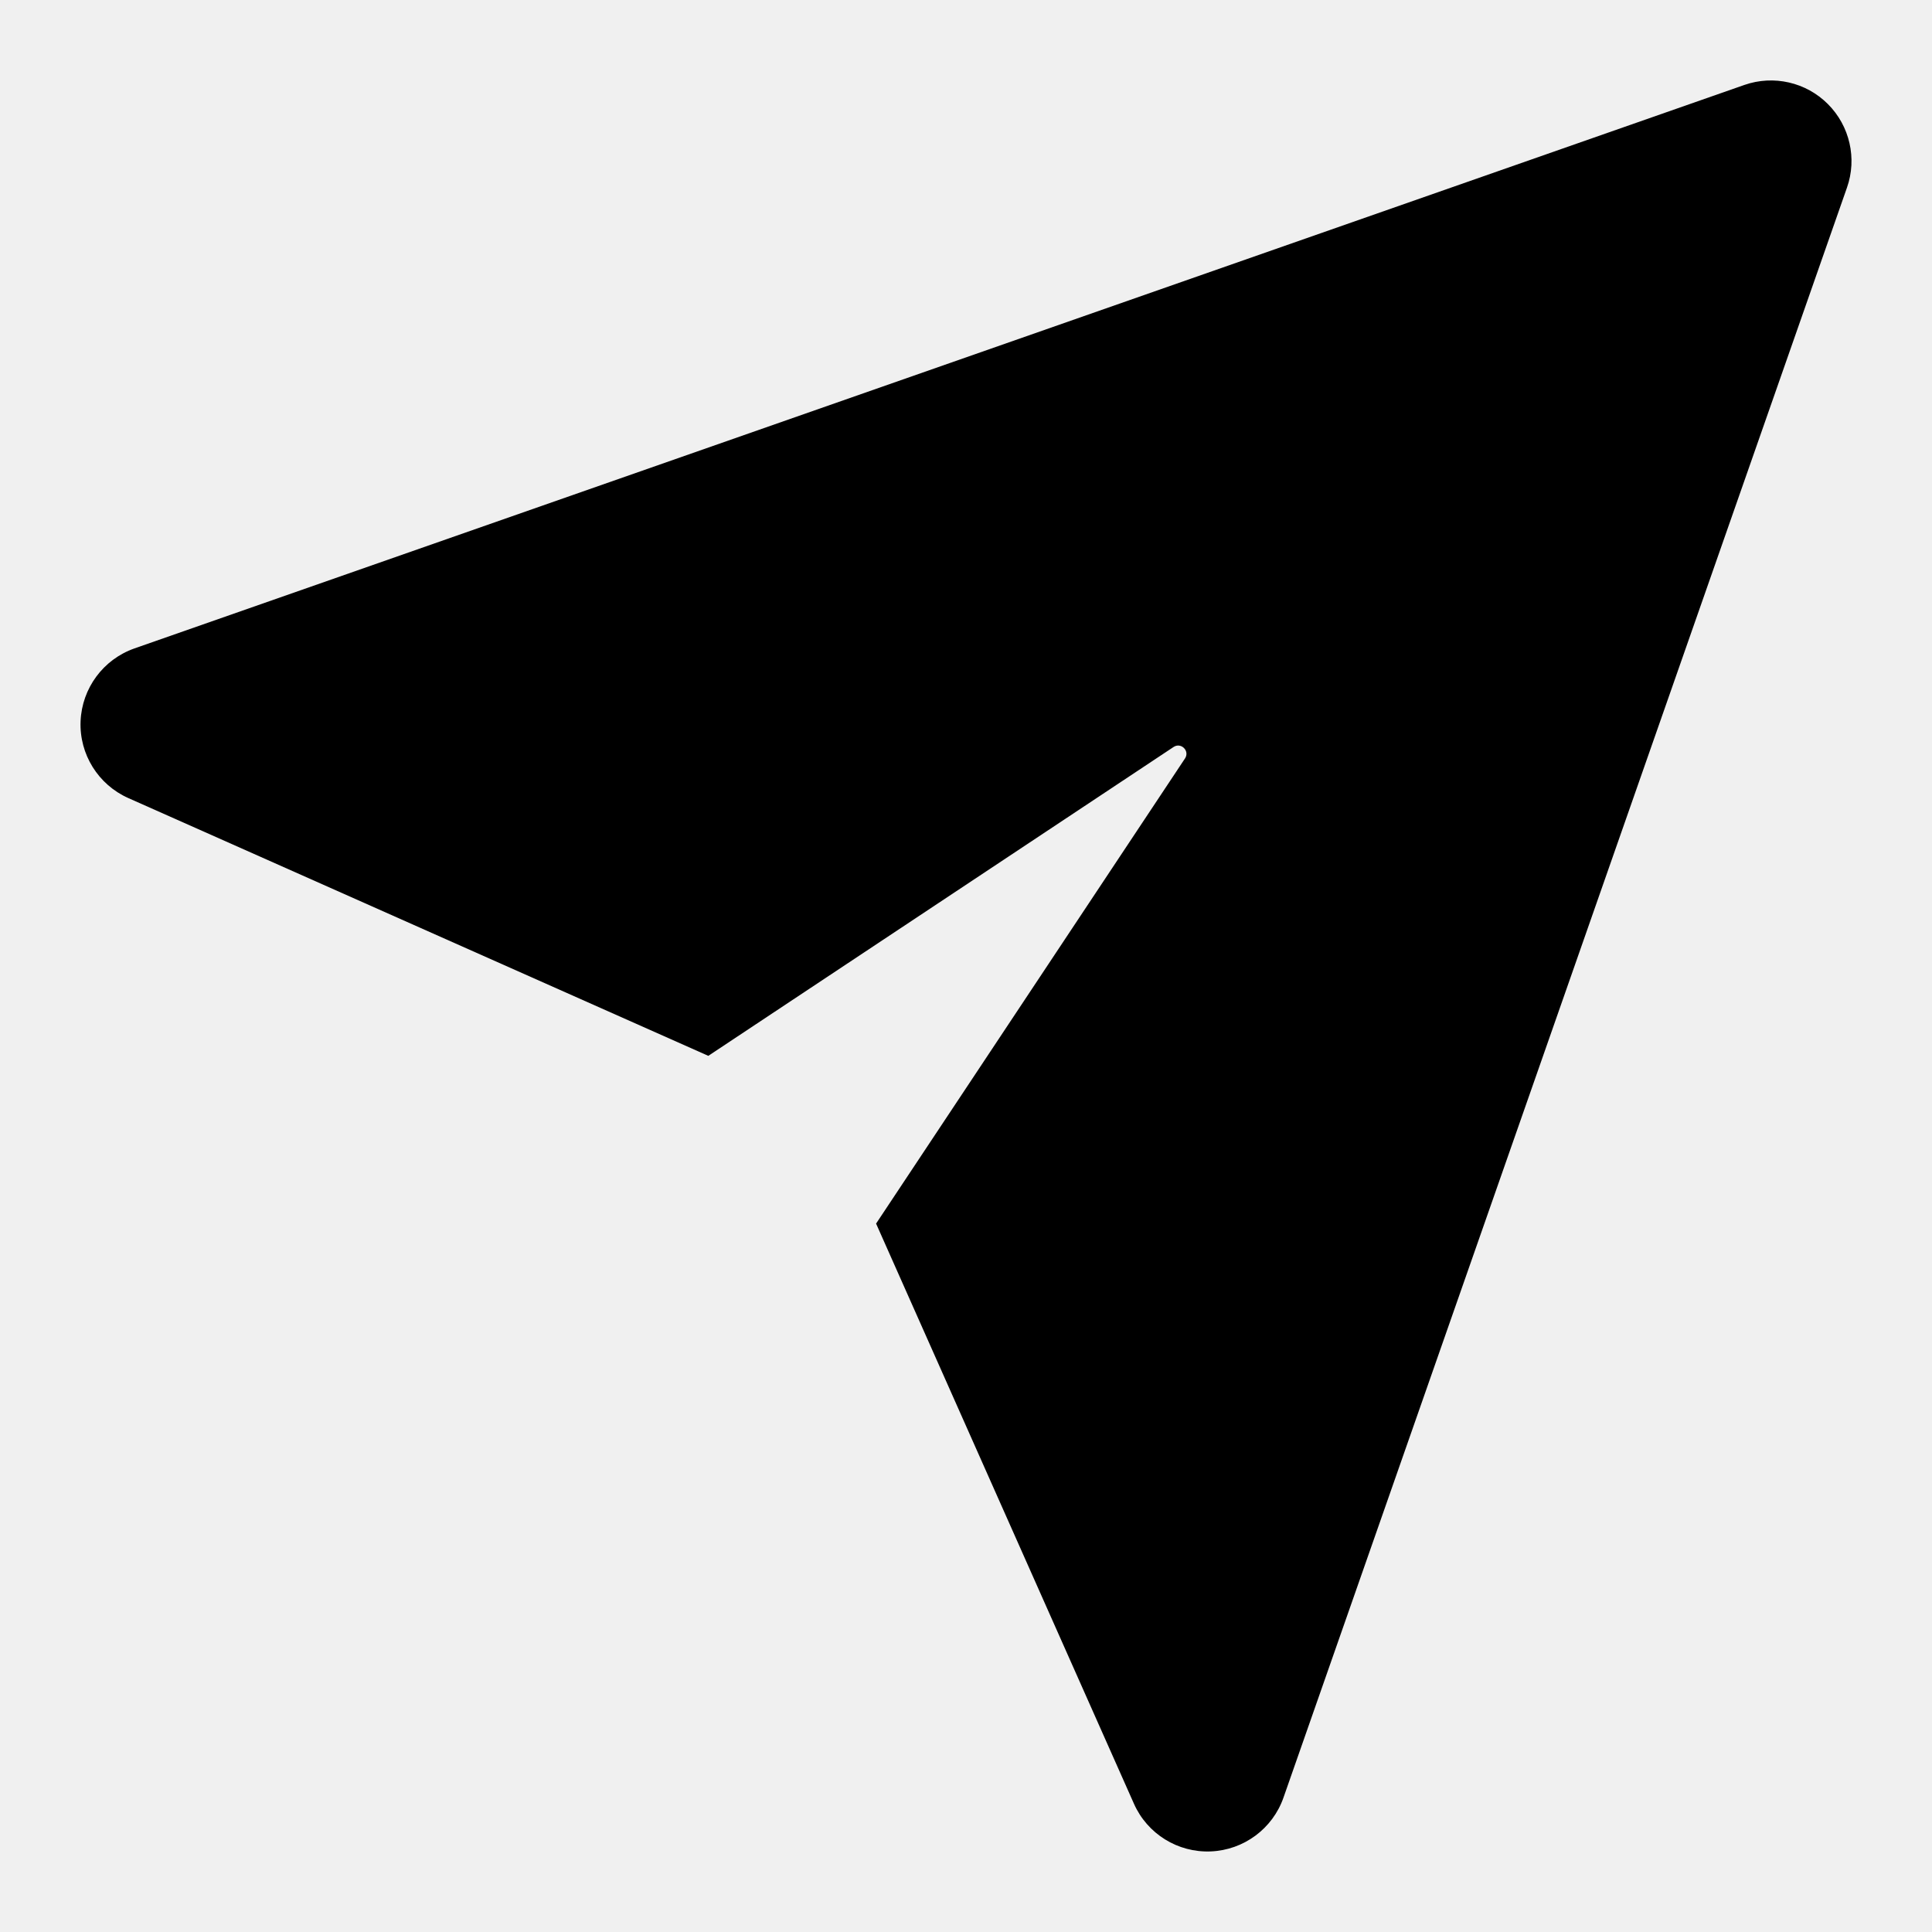
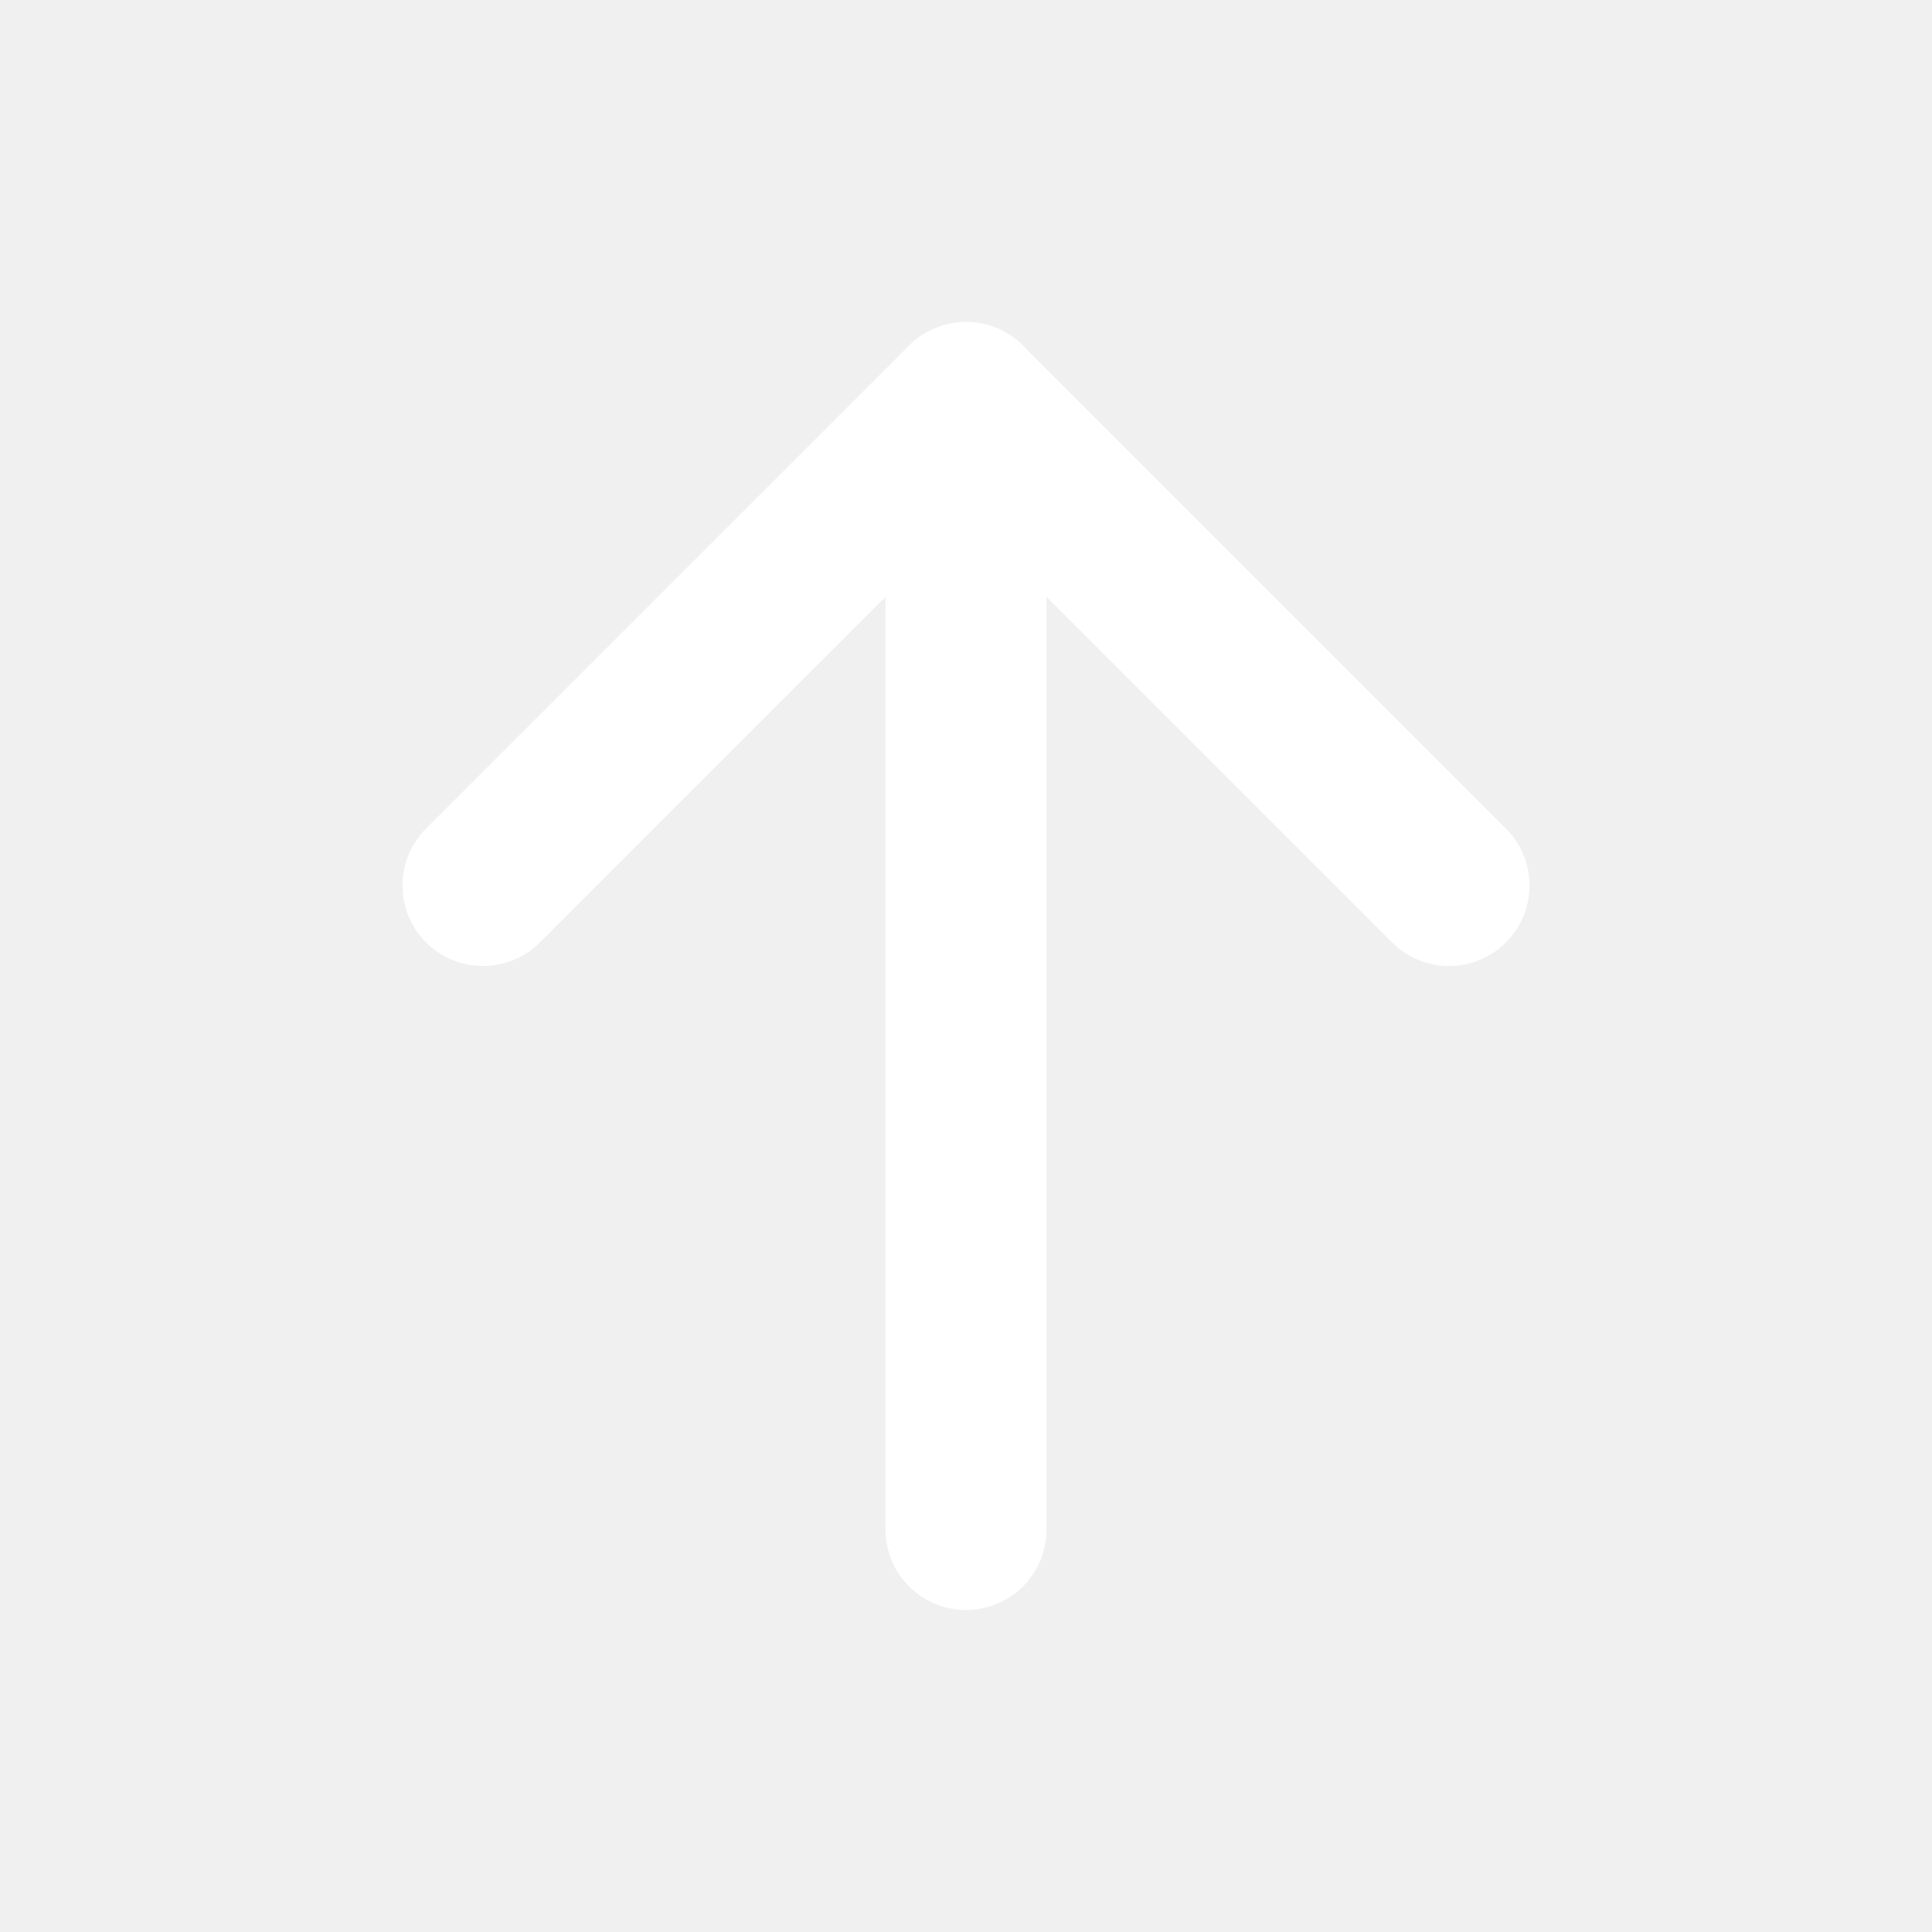
<svg xmlns="http://www.w3.org/2000/svg" width="24" height="24" viewBox="0 0 24 24" fill="none">
-   <path d="M21.67 1.055C22.032 0.929 22.436 1.021 22.707 1.293C22.978 1.564 23.071 1.968 22.944 2.33L15.944 22.33C15.809 22.717 15.45 22.982 15.041 22.999C14.631 23.016 14.252 22.781 14.086 22.406L10.883 15.2C12.162 13.274 13.442 11.347 14.721 9.421C14.782 9.328 14.672 9.218 14.579 9.279C12.652 10.558 10.725 11.837 8.799 13.116L1.594 9.914C1.219 9.747 0.984 9.368 1.001 8.959C1.018 8.549 1.283 8.191 1.67 8.055L21.67 1.055Z" fill="black" />
+   <path d="M12 19V5" stroke="white" stroke-width="2" stroke-linecap="round" stroke-linejoin="round" />
+   <path d="M6 11L12 5L18 11" stroke="white" stroke-width="2" stroke-linecap="round" stroke-linejoin="round" />
</svg>
